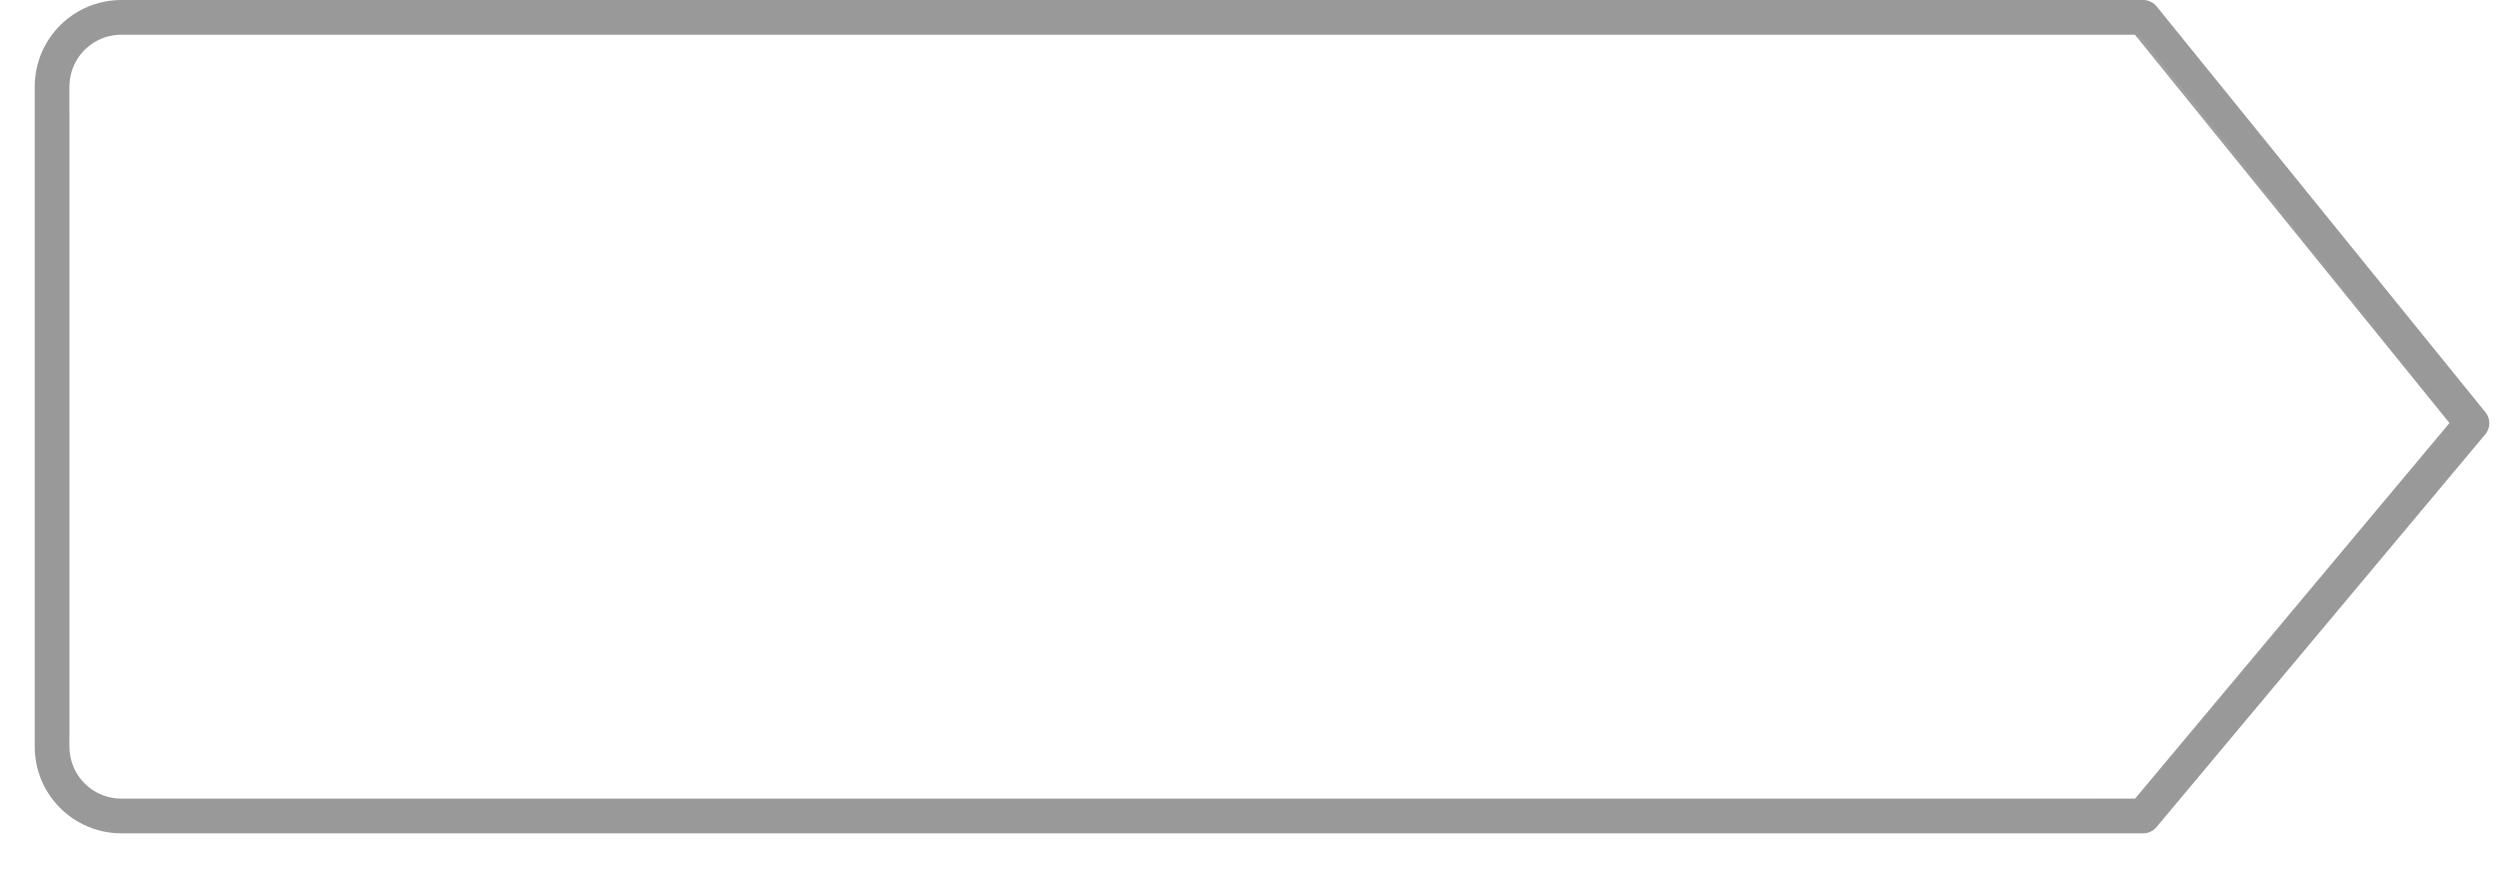
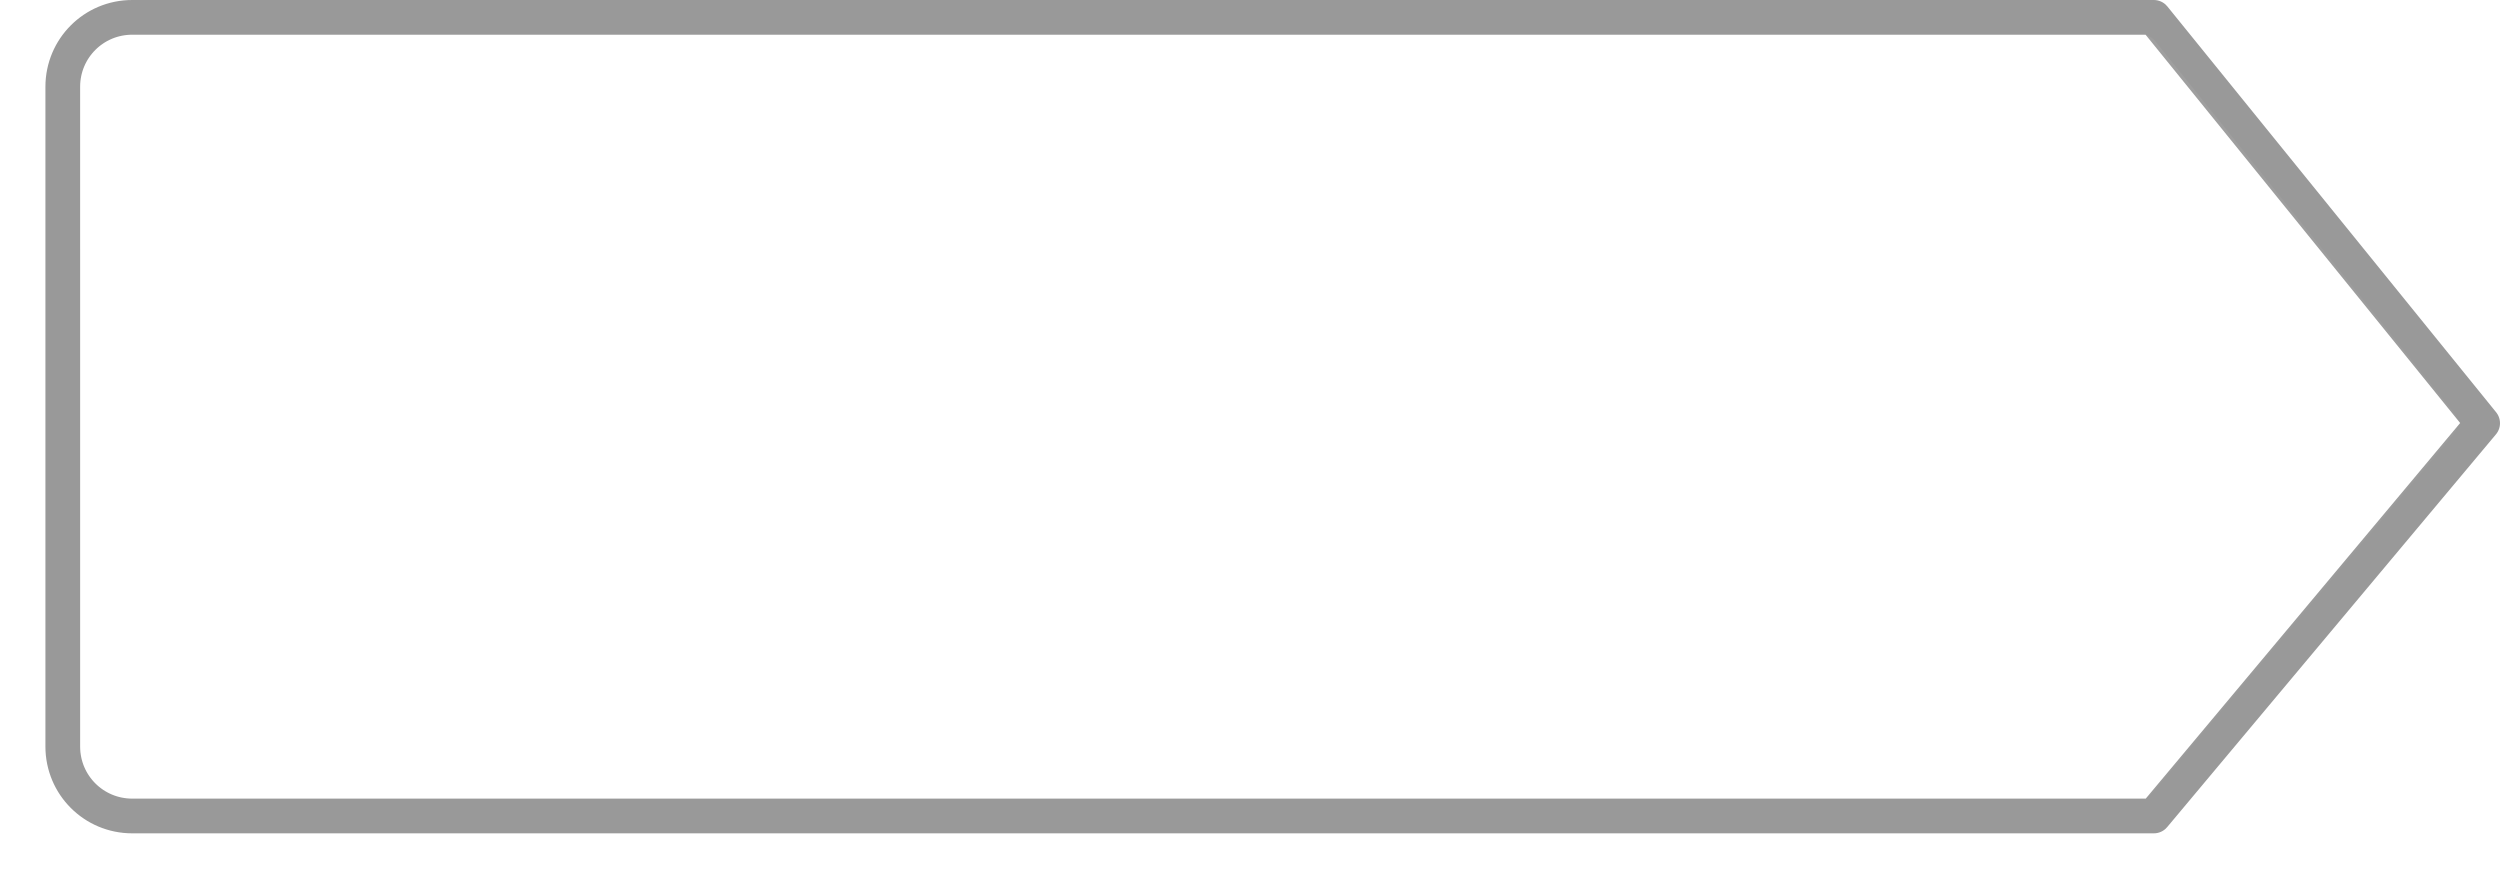
<svg xmlns="http://www.w3.org/2000/svg" xmlns:xlink="http://www.w3.org/1999/xlink" version="1.2" width="72" height="25" id="svg2">
  <defs id="defs4">
    <linearGradient id="linearGradient8510">
      <stop offset="0" style="stop-color:#ffffff;stop-opacity:1" id="stop8512" />
-       <stop offset="0.522" style="stop-color:#ffffff;stop-opacity:0.235" id="stop8514" />
-       <stop offset="0.766" style="stop-color:#ffffff;stop-opacity:0.157" id="stop8516" />
+       <stop offset="0.522" style="stop-color:#ffffff;stop-opacity:0.426" id="stop8514" />
+       <stop offset="0.766" style="stop-color:#ffffff;stop-opacity:0.392" id="stop8516" />
      <stop offset="1" style="stop-color:#ffffff;stop-opacity:0.392" id="stop8518" />
    </linearGradient>
    <linearGradient id="linearGradient10838">
      <stop id="stop10840" style="stop-color:#ffffff;stop-opacity:1" offset="0" />
      <stop id="stop10842" style="stop-color:#ffffff;stop-opacity:0" offset="1" />
+     </linearGradient>
+     <linearGradient id="linearGradient4489-3-1-3-5-4-6-8-5-9-0">
+       <stop id="stop4491-8-7-9-3-7-4-0-5-6-0" style="stop-color:#313538;stop-opacity:1" offset="0" />
+       <stop id="stop10783" style="stop-color:#313538;stop-opacity:1" offset="0.5" />
+       <stop id="stop4493-2-9-6-5-0-0-2-4-0-9" style="stop-color:#2c3031;stop-opacity:1" offset="1" />
    </linearGradient>
    <linearGradient id="linearGradient3924-4-8-4">
      <stop id="stop3926-8-2-03" style="stop-color:#ffffff;stop-opacity:1" offset="0" />
      <stop id="stop3928-5-1-1" style="stop-color:#ffffff;stop-opacity:0.235" offset="0.063" />
      <stop id="stop3930-6-4-1-37" style="stop-color:#ffffff;stop-opacity:0.157" offset="0.951" />
      <stop id="stop3932-25-8-9" style="stop-color:#ffffff;stop-opacity:0.713" offset="1" />
    </linearGradient>
    <linearGradient x1="105" y1="283.791" x2="105" y2="303.791" id="linearGradient10008" xlink:href="#linearGradient3924-4-8-4" gradientUnits="userSpaceOnUse" gradientTransform="matrix(1.000006,0,0,1,-39.00062,-281.7906)" />
-     <linearGradient x1="89.789" y1="61.258" x2="89.789" y2="50.416" id="linearGradient10844" xlink:href="#linearGradient10838" gradientUnits="userSpaceOnUse" gradientTransform="matrix(1.000006,0,0,1,-55.00072,-38.00001)" />
-     <linearGradient y2="303.339" x2="105.472" y1="283.477" x1="105.472" gradientTransform="matrix(1.000006,0,0,1,-39.00062,-281.7906)" gradientUnits="userSpaceOnUse" id="linearGradient8487" xlink:href="#linearGradient8510" />
+     <linearGradient x1="231.685" y1="33.791" x2="231.685" y2="56.666" id="linearGradient10011" xlink:href="#linearGradient4489-3-1-3-5-4-6-8-5-9-0" gradientUnits="userSpaceOnUse" gradientTransform="matrix(3.548851,0,0,1,-782.215,-33.7908)" />
+     <linearGradient x1="89.789" y1="61.258" x2="89.789" y2="50.416" id="linearGradient10844" xlink:href="#linearGradient10838" gradientUnits="userSpaceOnUse" gradientTransform="matrix(-1.000006,0,0,1,127.3088,-38.00001)" />
+     <linearGradient xlink:href="#linearGradient10838" id="linearGradient848" x1="40" y1="1" x2="40" y2="23" gradientUnits="userSpaceOnUse" gradientTransform="matrix(-1,0,0,1,72.30807,0)" />
+     <linearGradient xlink:href="#linearGradient8510" id="linearGradient856" x1="55" y1="1" x2="55" y2="23" gradientUnits="userSpaceOnUse" gradientTransform="matrix(-1,0,0,1,72.30807,0)" />
  </defs>
-   <g id="g15182" transform="matrix(-1,0,0,1,72,0)">
-     <path style="color:#000000;display:inline;overflow:visible;visibility:visible;opacity:0.4;fill:none;stroke:#000000;stroke-width:1;stroke-linecap:round;stroke-linejoin:round;stroke-miterlimit:4;stroke-dasharray:none;stroke-dashoffset:0;stroke-opacity:1;marker:none;enable-background:accumulate" id="rect6132-8-2-8-0-0-0-50-8-6-0-7-1-5-8-0-6-4" d="M 10.277,0.5 0.808,12.188 10.277,23.5 l 4.25,0 53.973,0 c 1.108,0 2,-0.892 2,-2 l 0,-19 c 0,-1.108 -0.892,-2 -2,-2 l -53.817,0 z" />
-     <path style="color:#000000;display:inline;overflow:visible;visibility:visible;opacity:0.02;fill:none;stroke:url(#linearGradient10844);stroke-width:1;stroke-opacity:1;marker:none;enable-background:accumulate" id="rect6132-6-5-7-1-3-25-2-7-9-5-0-5" d="M 0.699,13.854 9.822,24.5 l 58.678,0 C 70.162,24.5 71.5,23.162 71.5,21.5 l 0,-19" />
-     <path style="color:#000000;display:inline;overflow:visible;visibility:visible;opacity:0.07;fill:none;stroke:url(#linearGradient8487);stroke-width:1;stroke-linecap:round;stroke-linejoin:round;stroke-miterlimit:4;stroke-dasharray:none;stroke-dashoffset:0;stroke-opacity:1;marker:none;enable-background:accumulate" id="rect6132-8-2-8-0-0-0-4-6-9-7-9-6-9" d="M 10.628,1.5 2.027,12.188 10.685,22.5" />
-     <path style="color:#000000;display:inline;overflow:visible;visibility:visible;opacity:0.07;fill:none;stroke:url(#linearGradient10008);stroke-width:1;stroke-linecap:round;stroke-linejoin:round;stroke-miterlimit:4;stroke-dasharray:none;stroke-dashoffset:0;stroke-opacity:1;marker:none;enable-background:accumulate" id="rect6132-8-2-8-0-0-0-4-6-9-7-9-6" d="m 11.685,22.5 56.815,0 c 0.554,0 1,-0.446 1,-1 l 0,-19 c 0,-0.554 -0.446,-1 -1,-1 l -56.872,0" />
-   </g>
+   <path d="M 62.031,0.5 71.5,12.188 62.031,23.5 H 57.781 3.808 c -1.108,0 -2,-0.892 -2,-2 v -19 c 0,-1.108 0.892,-2 2,-2 H 57.625 Z" id="rect6132-8-2-8-0-0-0-50-8-6-0-7-1-5-8-0-6-4" style="color:#000000;display:inline;overflow:visible;visibility:visible;opacity:0.4;fill:none;stroke:#000000;stroke-width:1;stroke-linecap:round;stroke-linejoin:round;stroke-miterlimit:4;stroke-dasharray:none;stroke-dashoffset:0;stroke-opacity:1;marker:none;enable-background:accumulate" />
+   <path d="M 71.609,13.854 62.486,24.5 H 3.808 c -1.662,0 -3,-1.338 -3,-3 v -19" id="rect6132-6-5-7-1-3-25-2-7-9-5-0-5" style="color:#000000;display:inline;overflow:visible;visibility:visible;opacity:0.02;fill:none;stroke:url(#linearGradient10844);stroke-width:1;stroke-opacity:1;marker:none;enable-background:accumulate" />
+   <path style="color:#000000;display:inline;overflow:visible;visibility:visible;opacity:0.066;fill:url(#linearGradient848);fill-opacity:1;stroke:url(#linearGradient856);stroke-width:1;stroke-linecap:round;stroke-linejoin:round;stroke-miterlimit:4;stroke-dasharray:none;stroke-dashoffset:0;stroke-opacity:1;marker:none;enable-background:accumulate" d="M 61.681,1.5 70.281,12.188 61.623,22.5 H 3.808 c -0.554,0 -1,-0.446 -1,-1 v -19 c 0,-0.554 0.446,-1 1,-1 z" id="rect6132-8-2-8-0-0-0-4-6-9-7-9-6-9" />
</svg>
